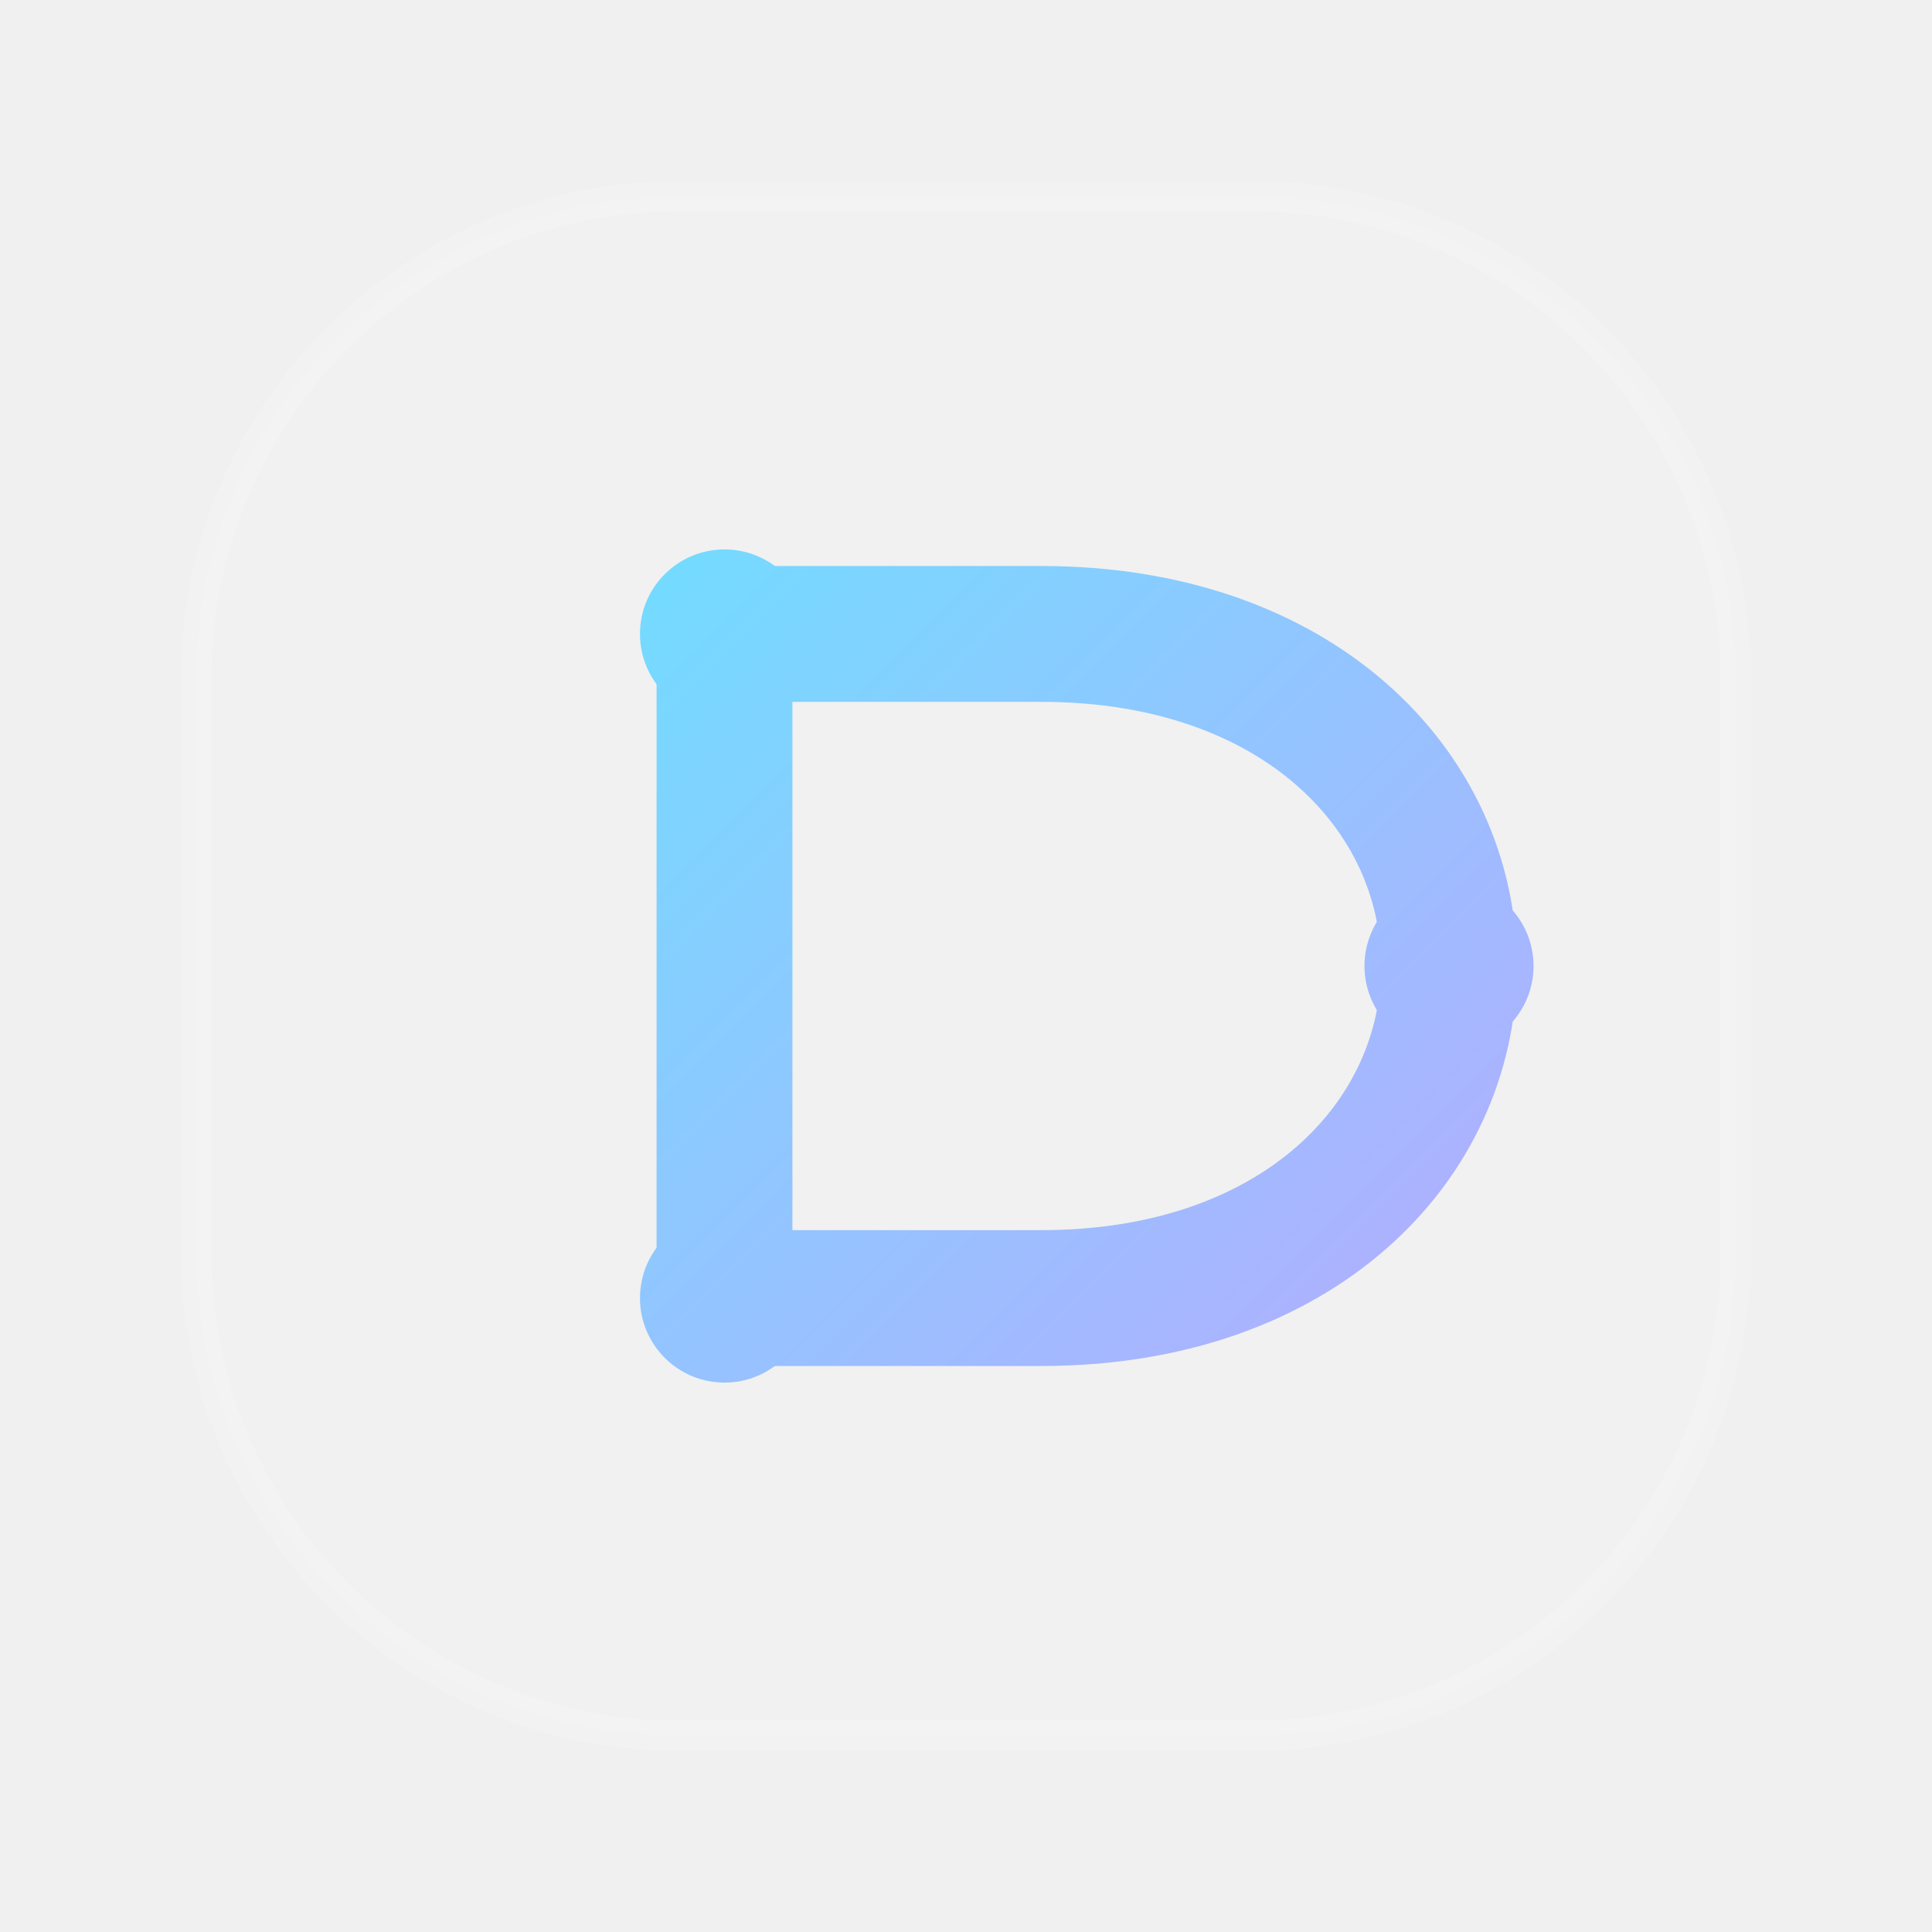
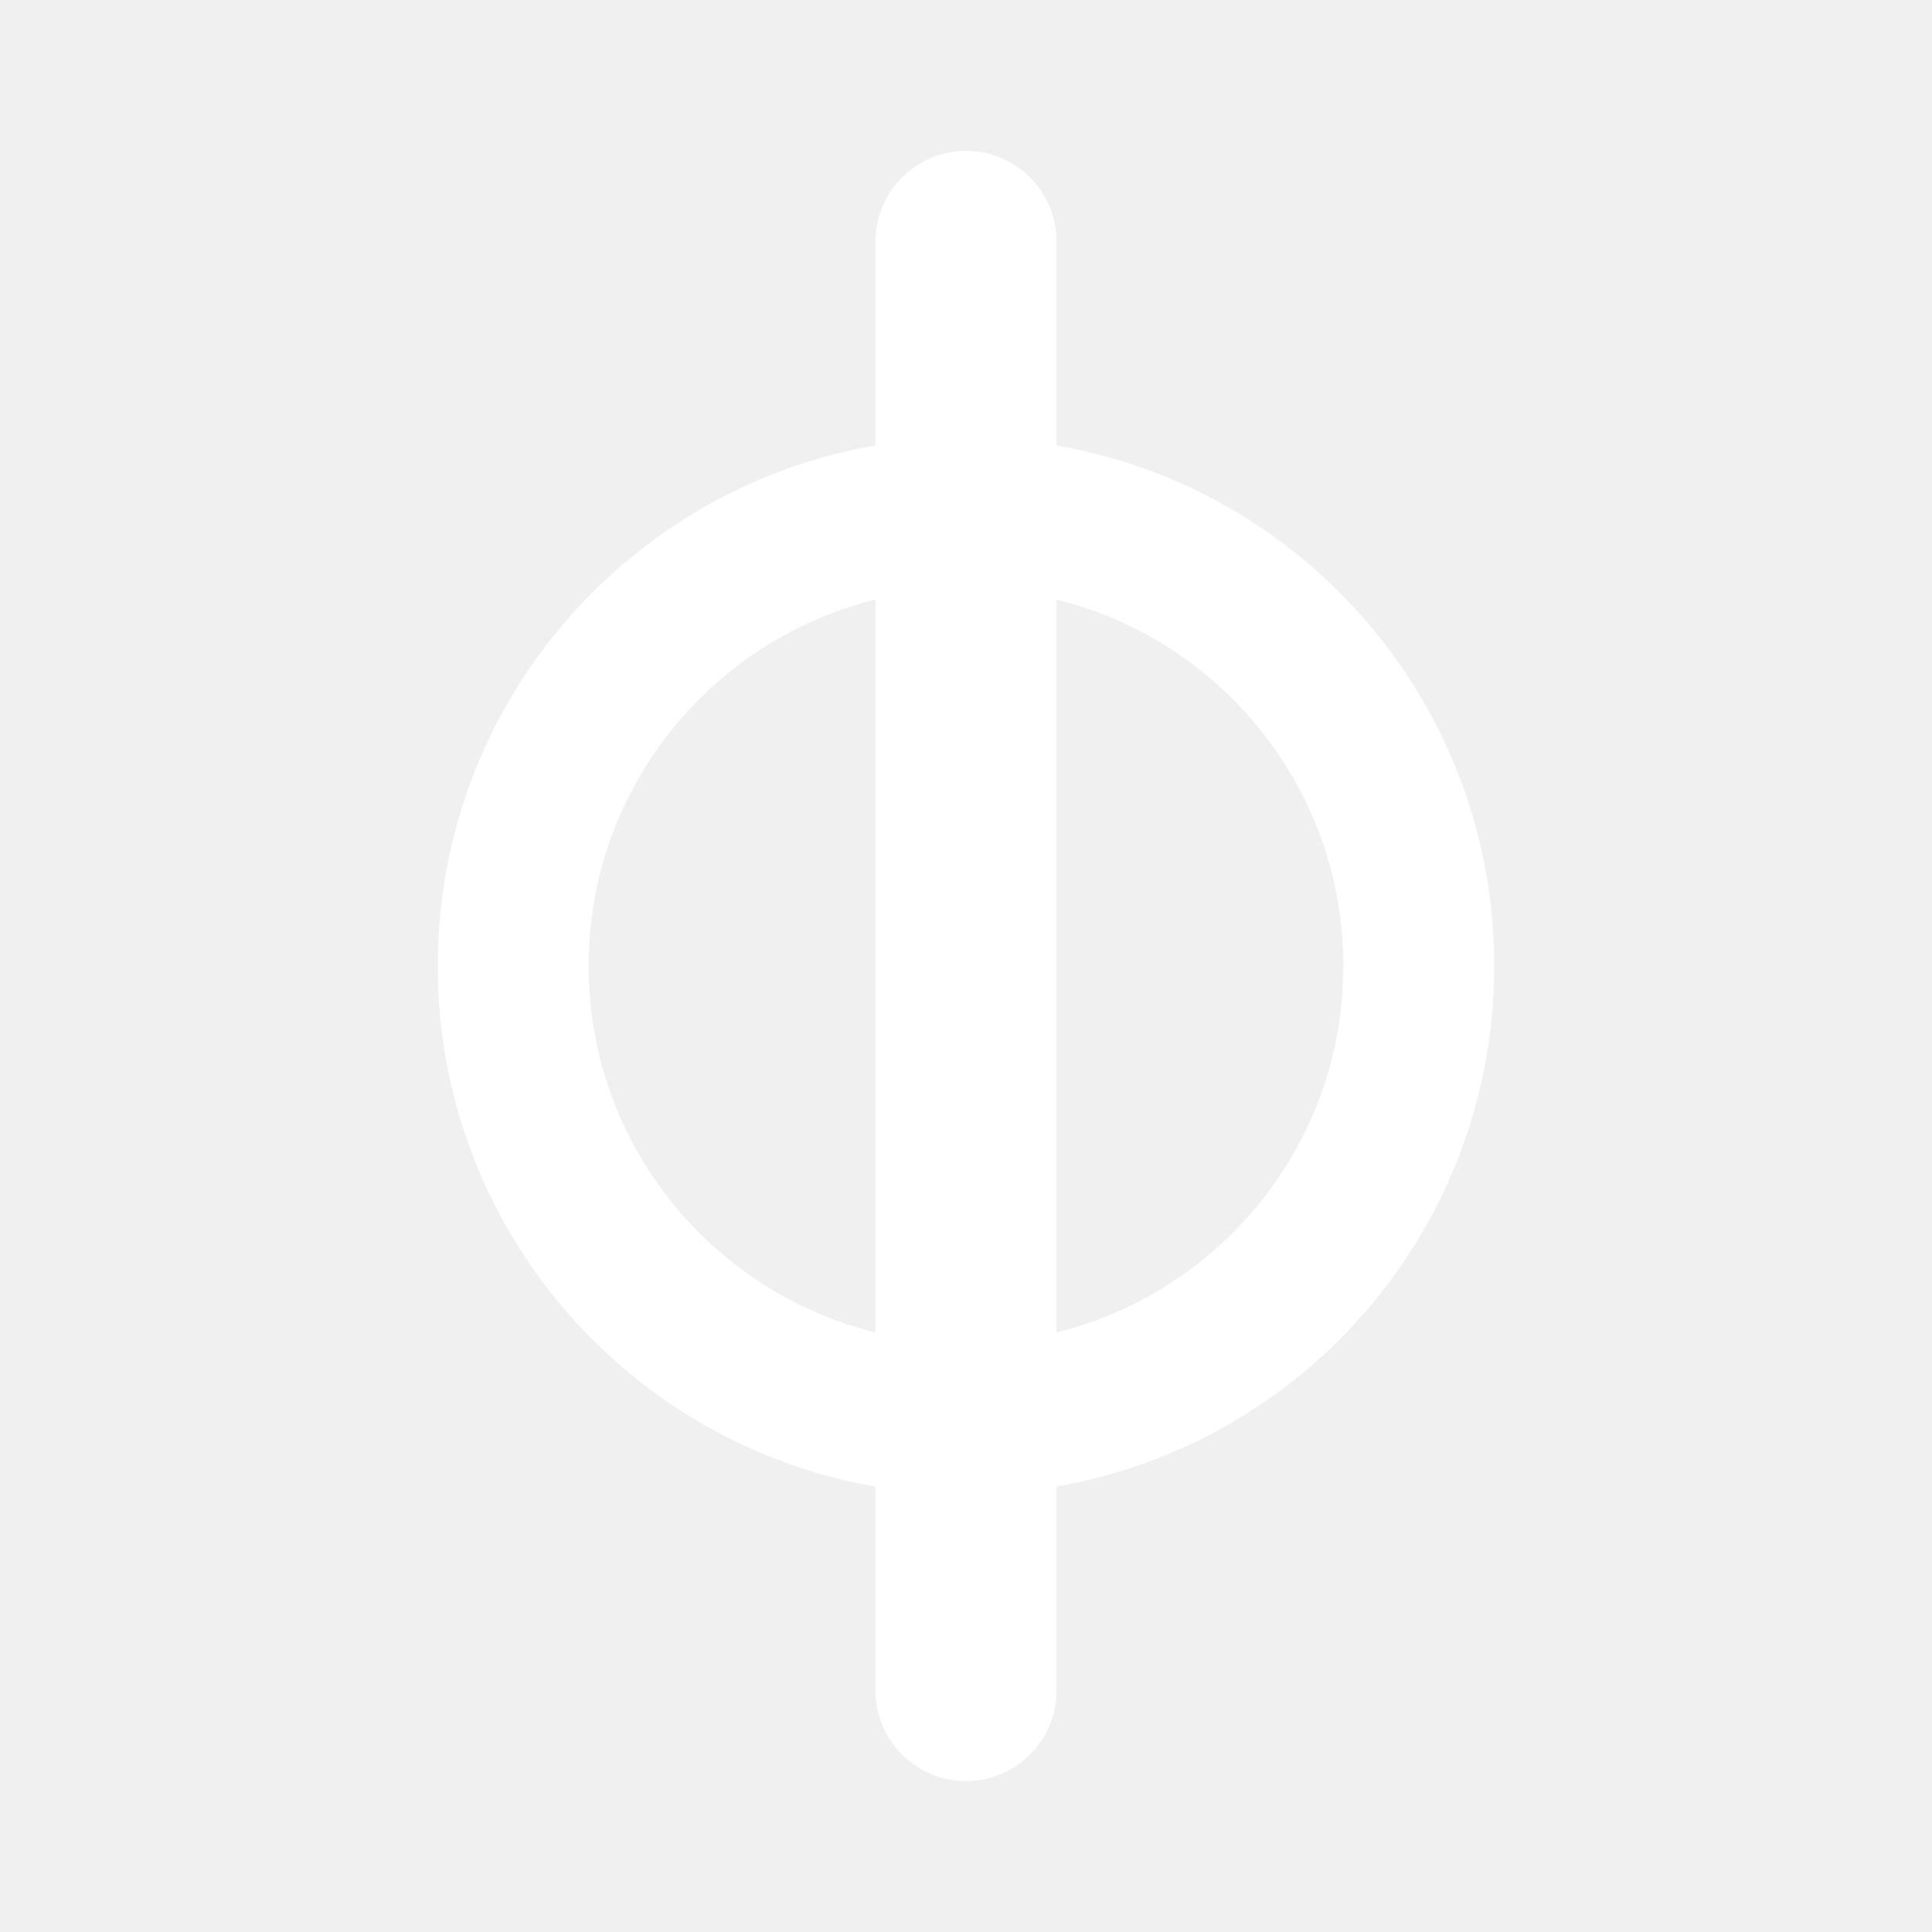
<svg xmlns="http://www.w3.org/2000/svg" width="64" height="64" viewBox="0 0 64 64" fill="none">
-   <defs>
-     <linearGradient id="g" x1="14" y1="14" x2="50" y2="50" gradientUnits="userSpaceOnUse">
-       <stop stop-color="#65E6FF" />
-       <stop offset="1" stop-color="#BBA7FF" />
-     </linearGradient>
-   </defs>
-   <rect x="6.5" y="6.5" width="51" height="51" rx="16" fill="rgba(255,255,255,0.05)" stroke="rgba(255,255,255,0.16)" />
-   <path d="M24 21V43" stroke="url(#g)" stroke-width="4.5" stroke-linecap="round" />
-   <path d="M24 21H34.5C43 21 48 26.2 48 32C48 37.8 43 43 34.5 43H24" stroke="url(#g)" stroke-width="4.5" stroke-linecap="round" stroke-linejoin="round" />
-   <circle cx="24" cy="21" r="2.8" fill="url(#g)" />
-   <circle cx="24" cy="43" r="2.8" fill="url(#g)" />
-   <circle cx="48" cy="32" r="2.8" fill="url(#g)" />
+   <rect x="29" y="5" width="6" height="54" rx="3" fill="white" />
+   <circle cx="32" cy="32" r="15" stroke="white" stroke-width="5" />
</svg>
